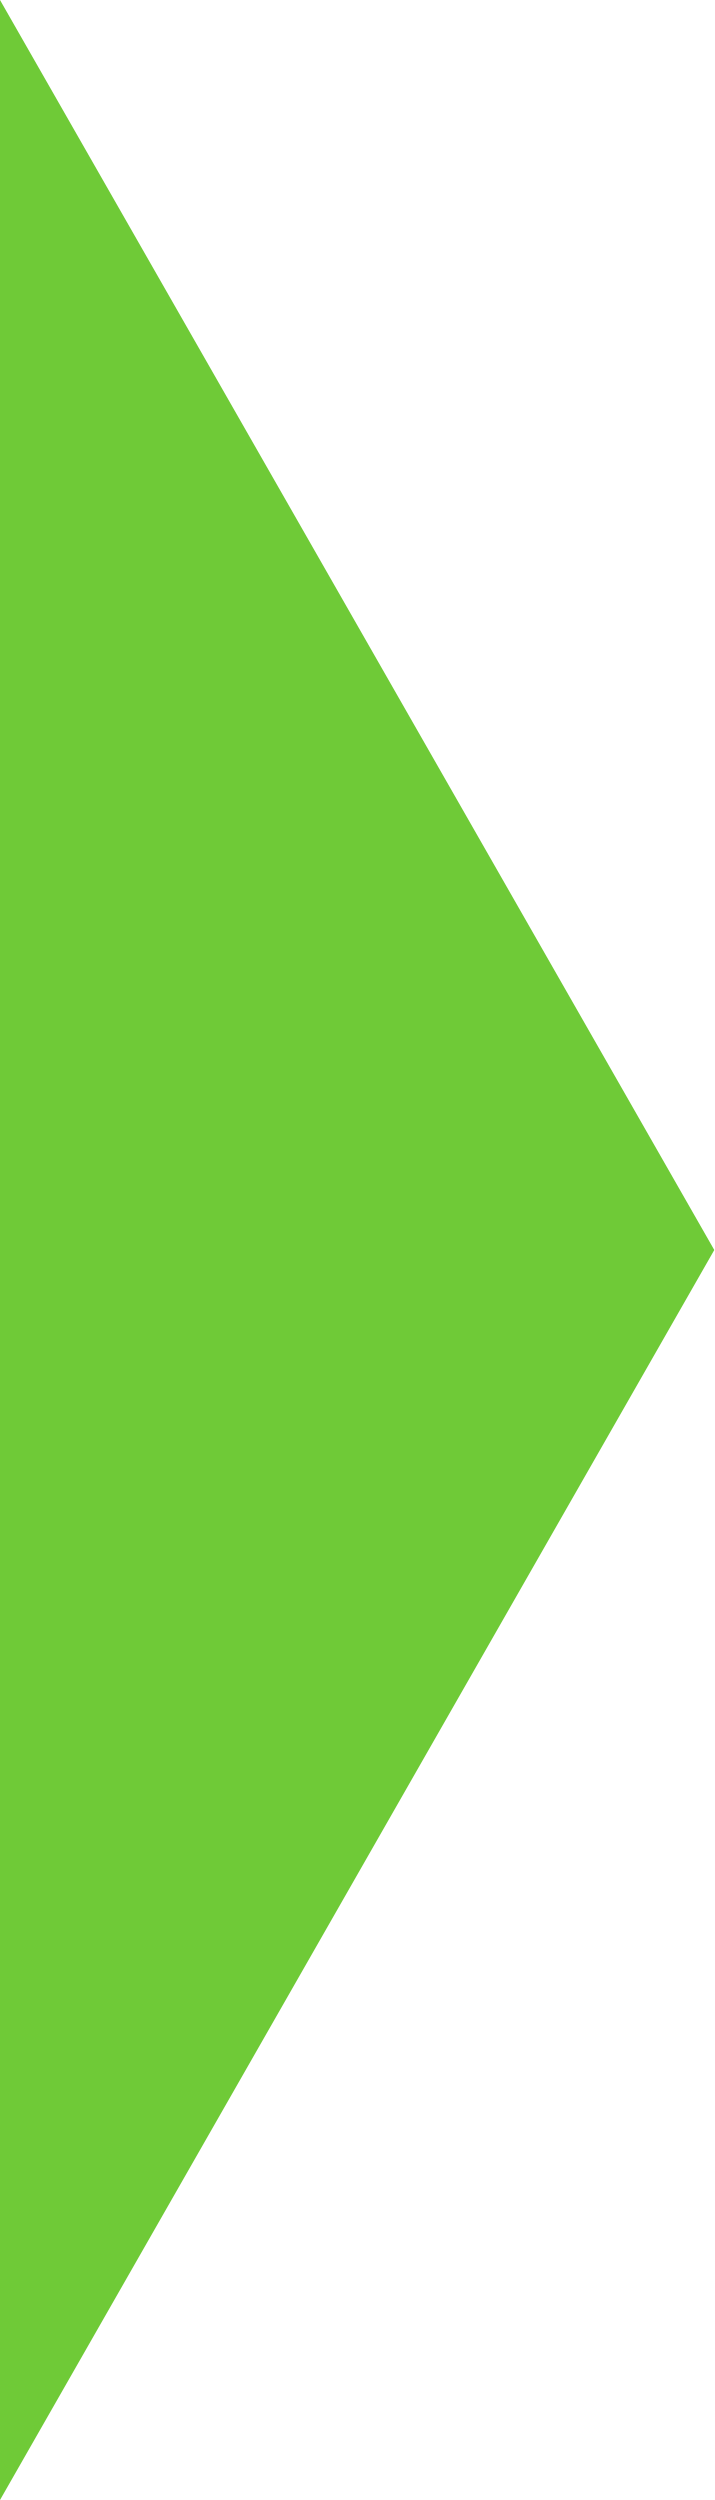
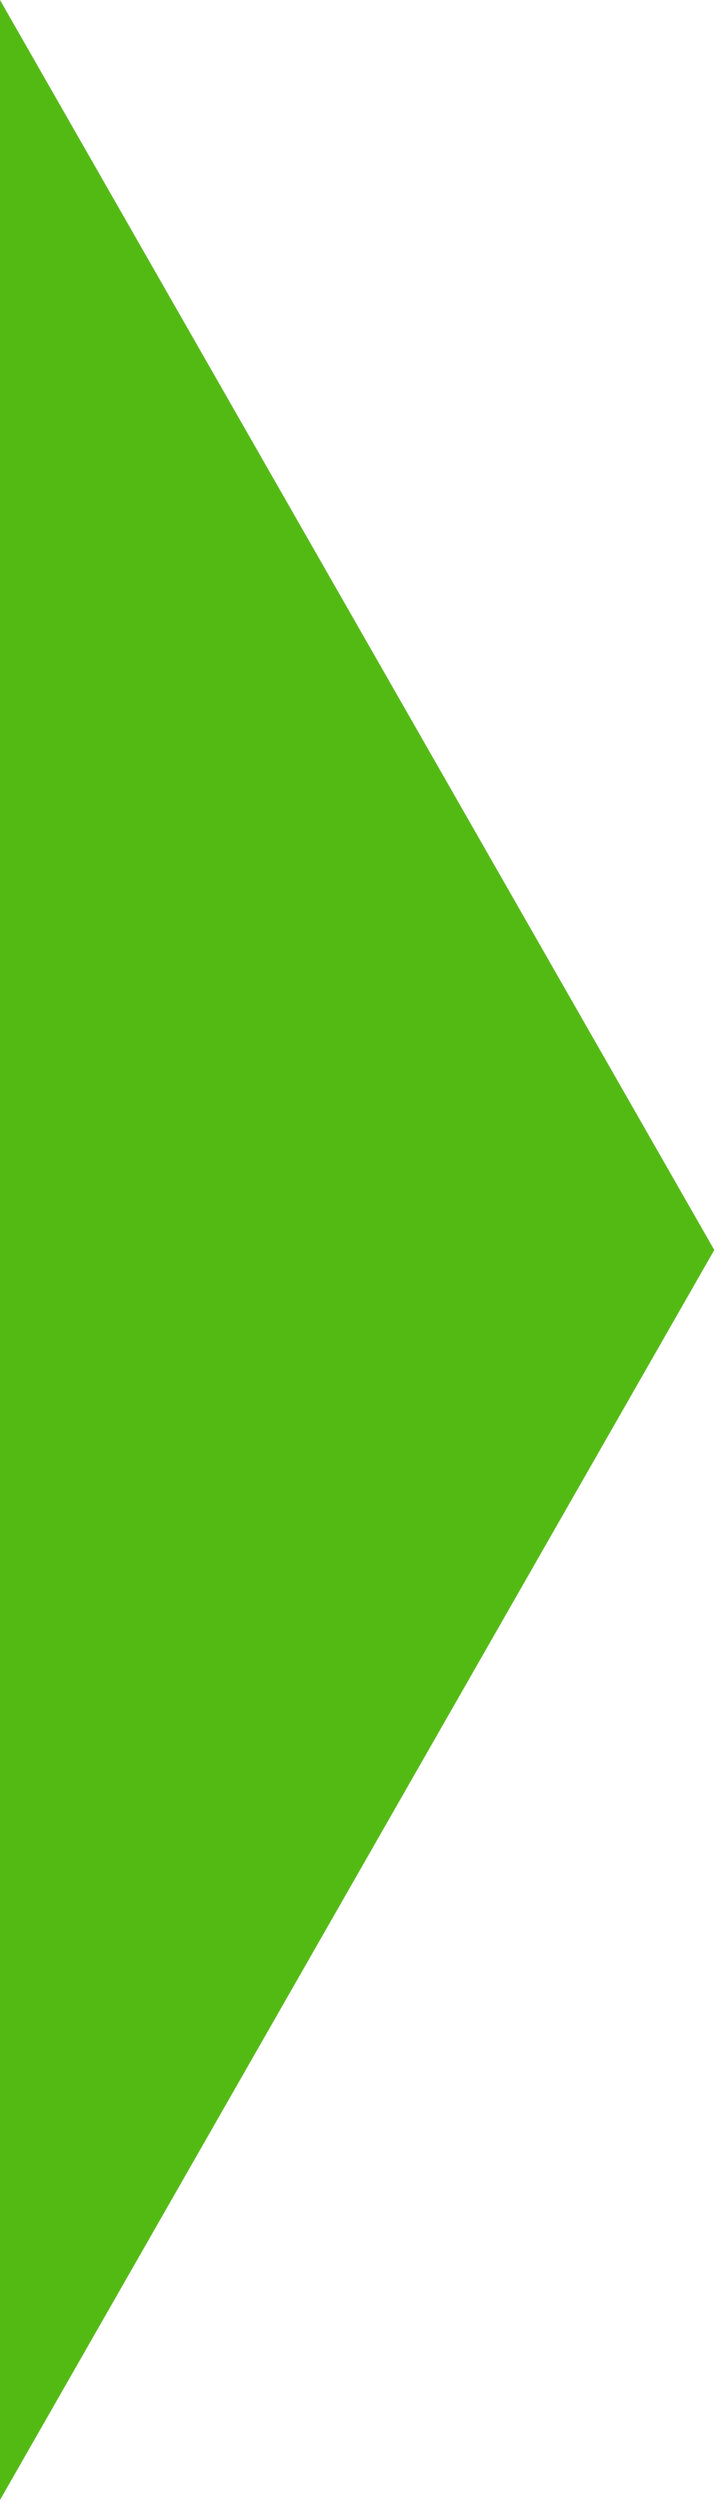
<svg xmlns="http://www.w3.org/2000/svg" width="16px" height="56px" viewBox="0 0 16 56" version="1.1">
  <g id="label-arrow-success" stroke="none" stroke-width="1" fill="none" fill-rule="evenodd">
-     <g id="label-arrow-primary" fill="#6FCA37" fill-rule="nonzero">
+     <g id="label-arrow-primary" fill="#52BA12" fill-rule="nonzero">
      <polygon id="Path-2" points="0 0 16 28 0 56" />
    </g>
  </g>
</svg>
